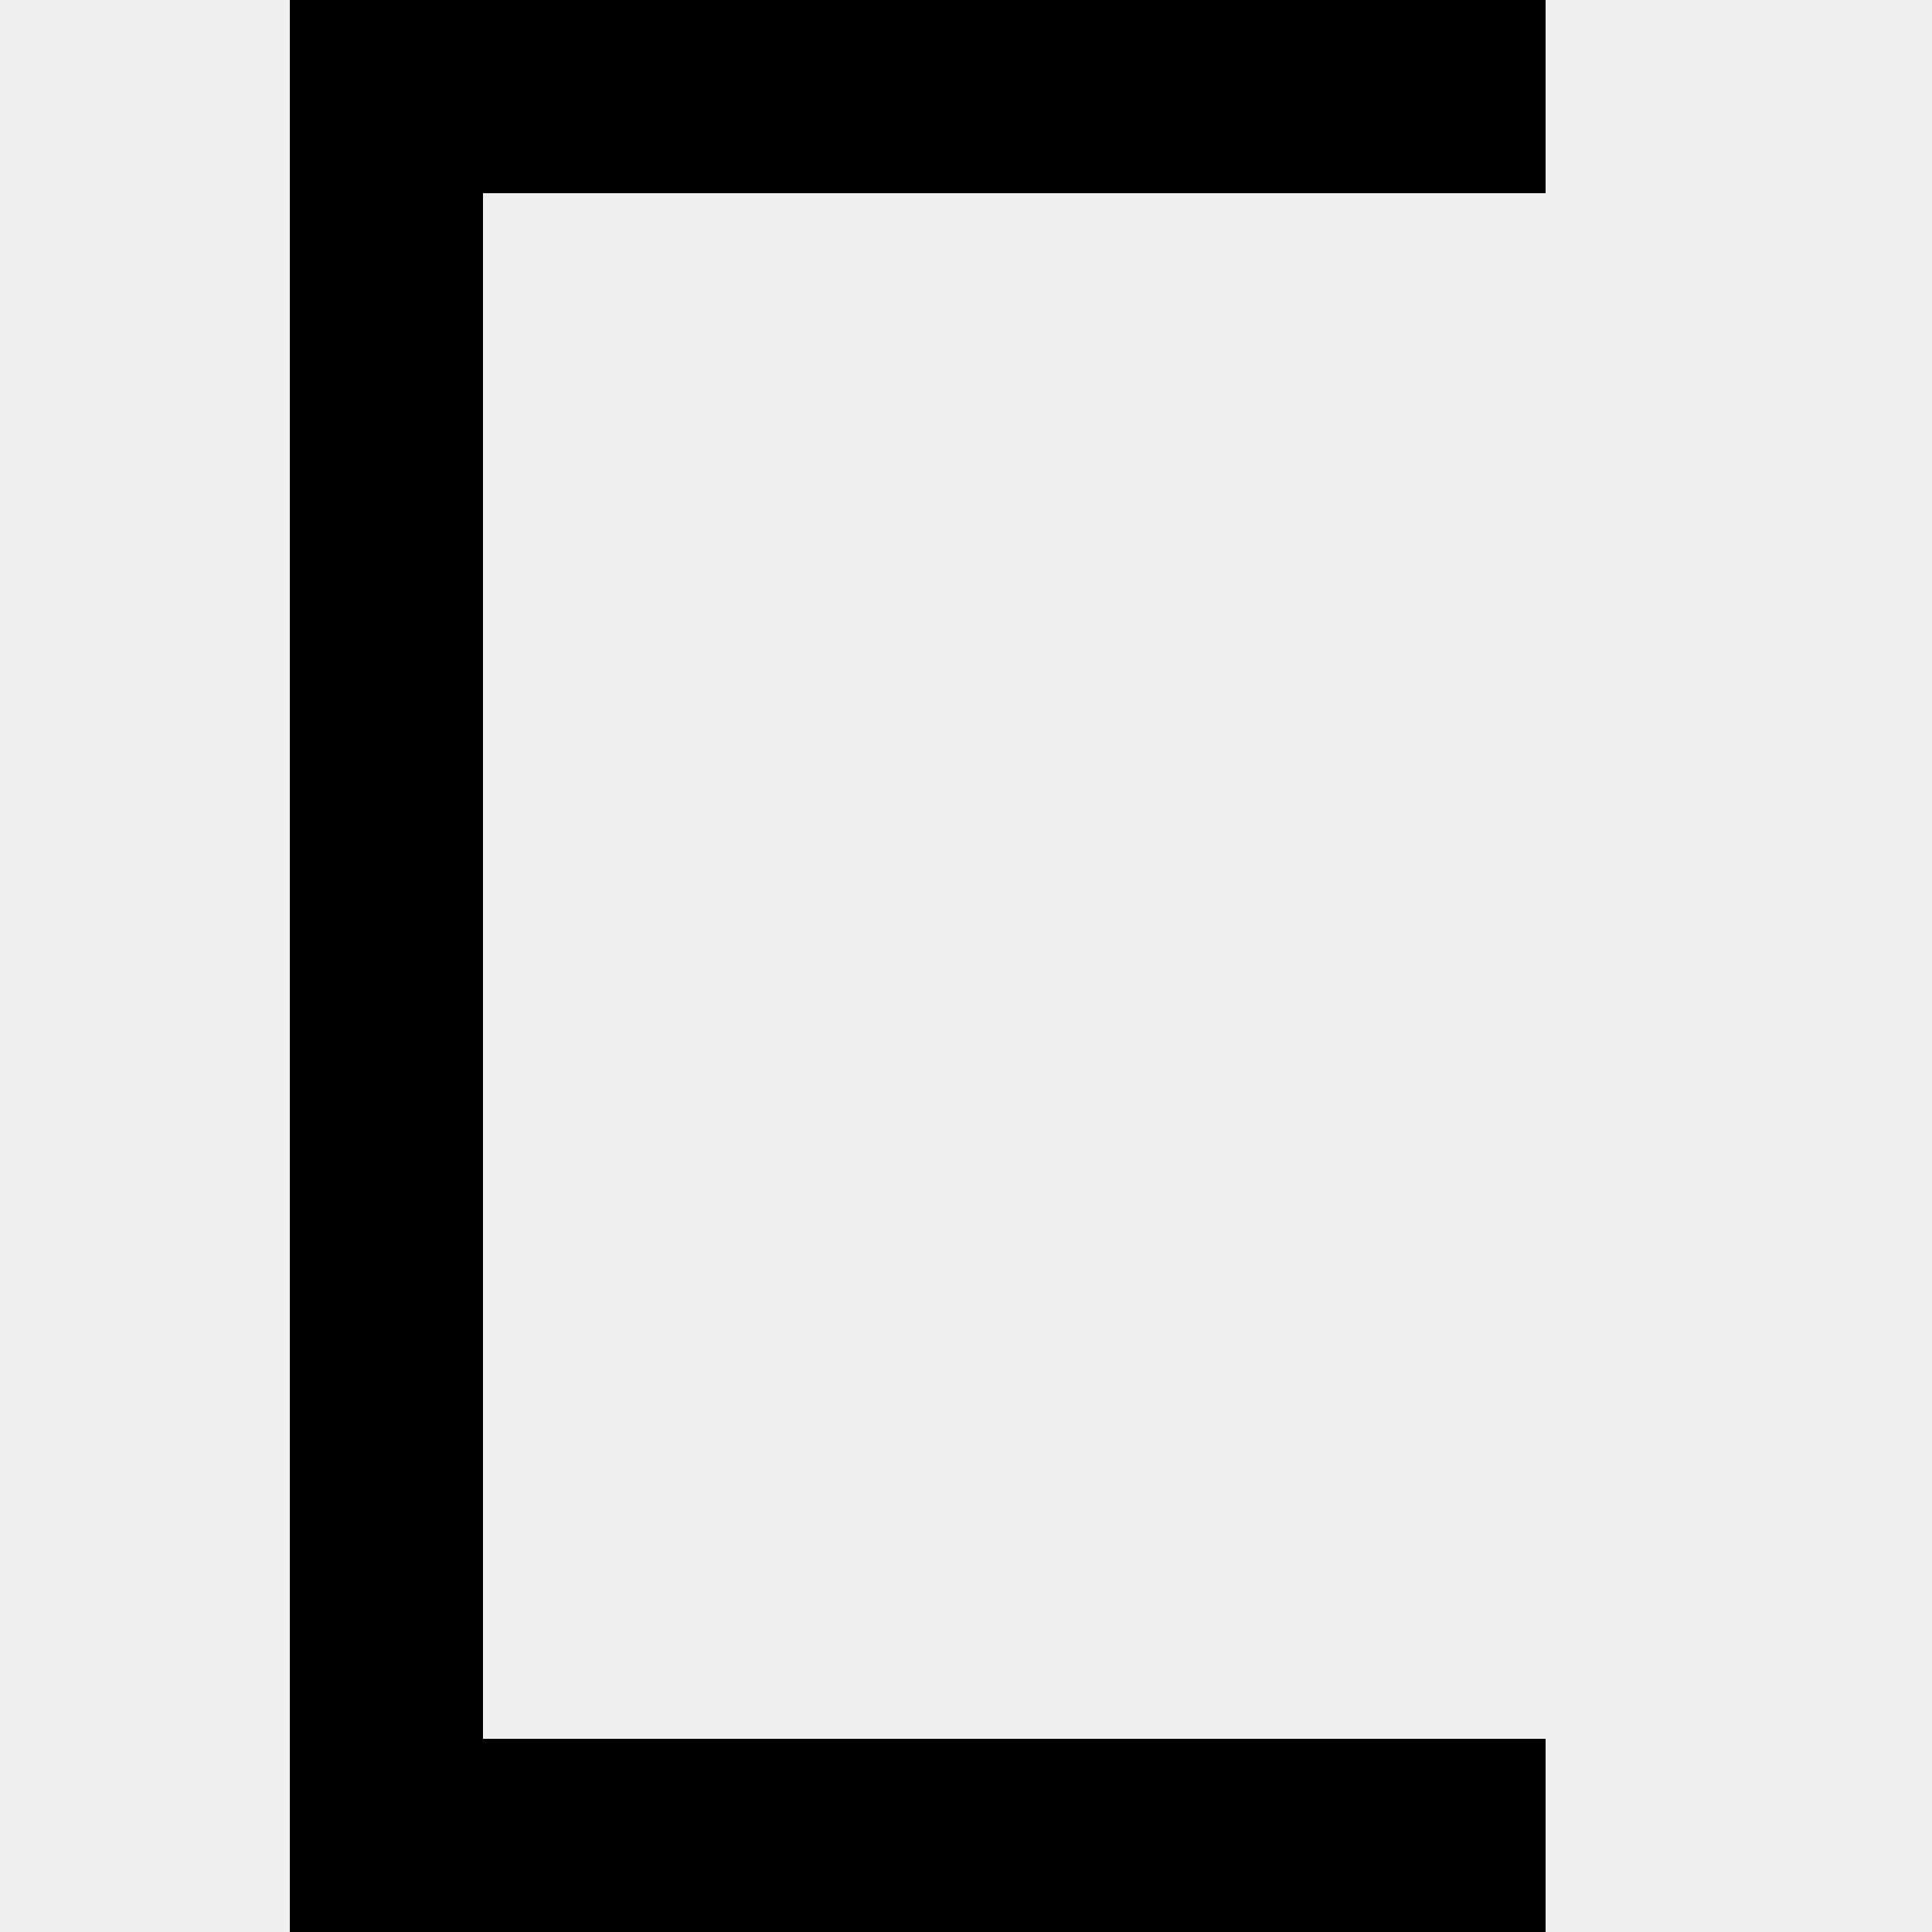
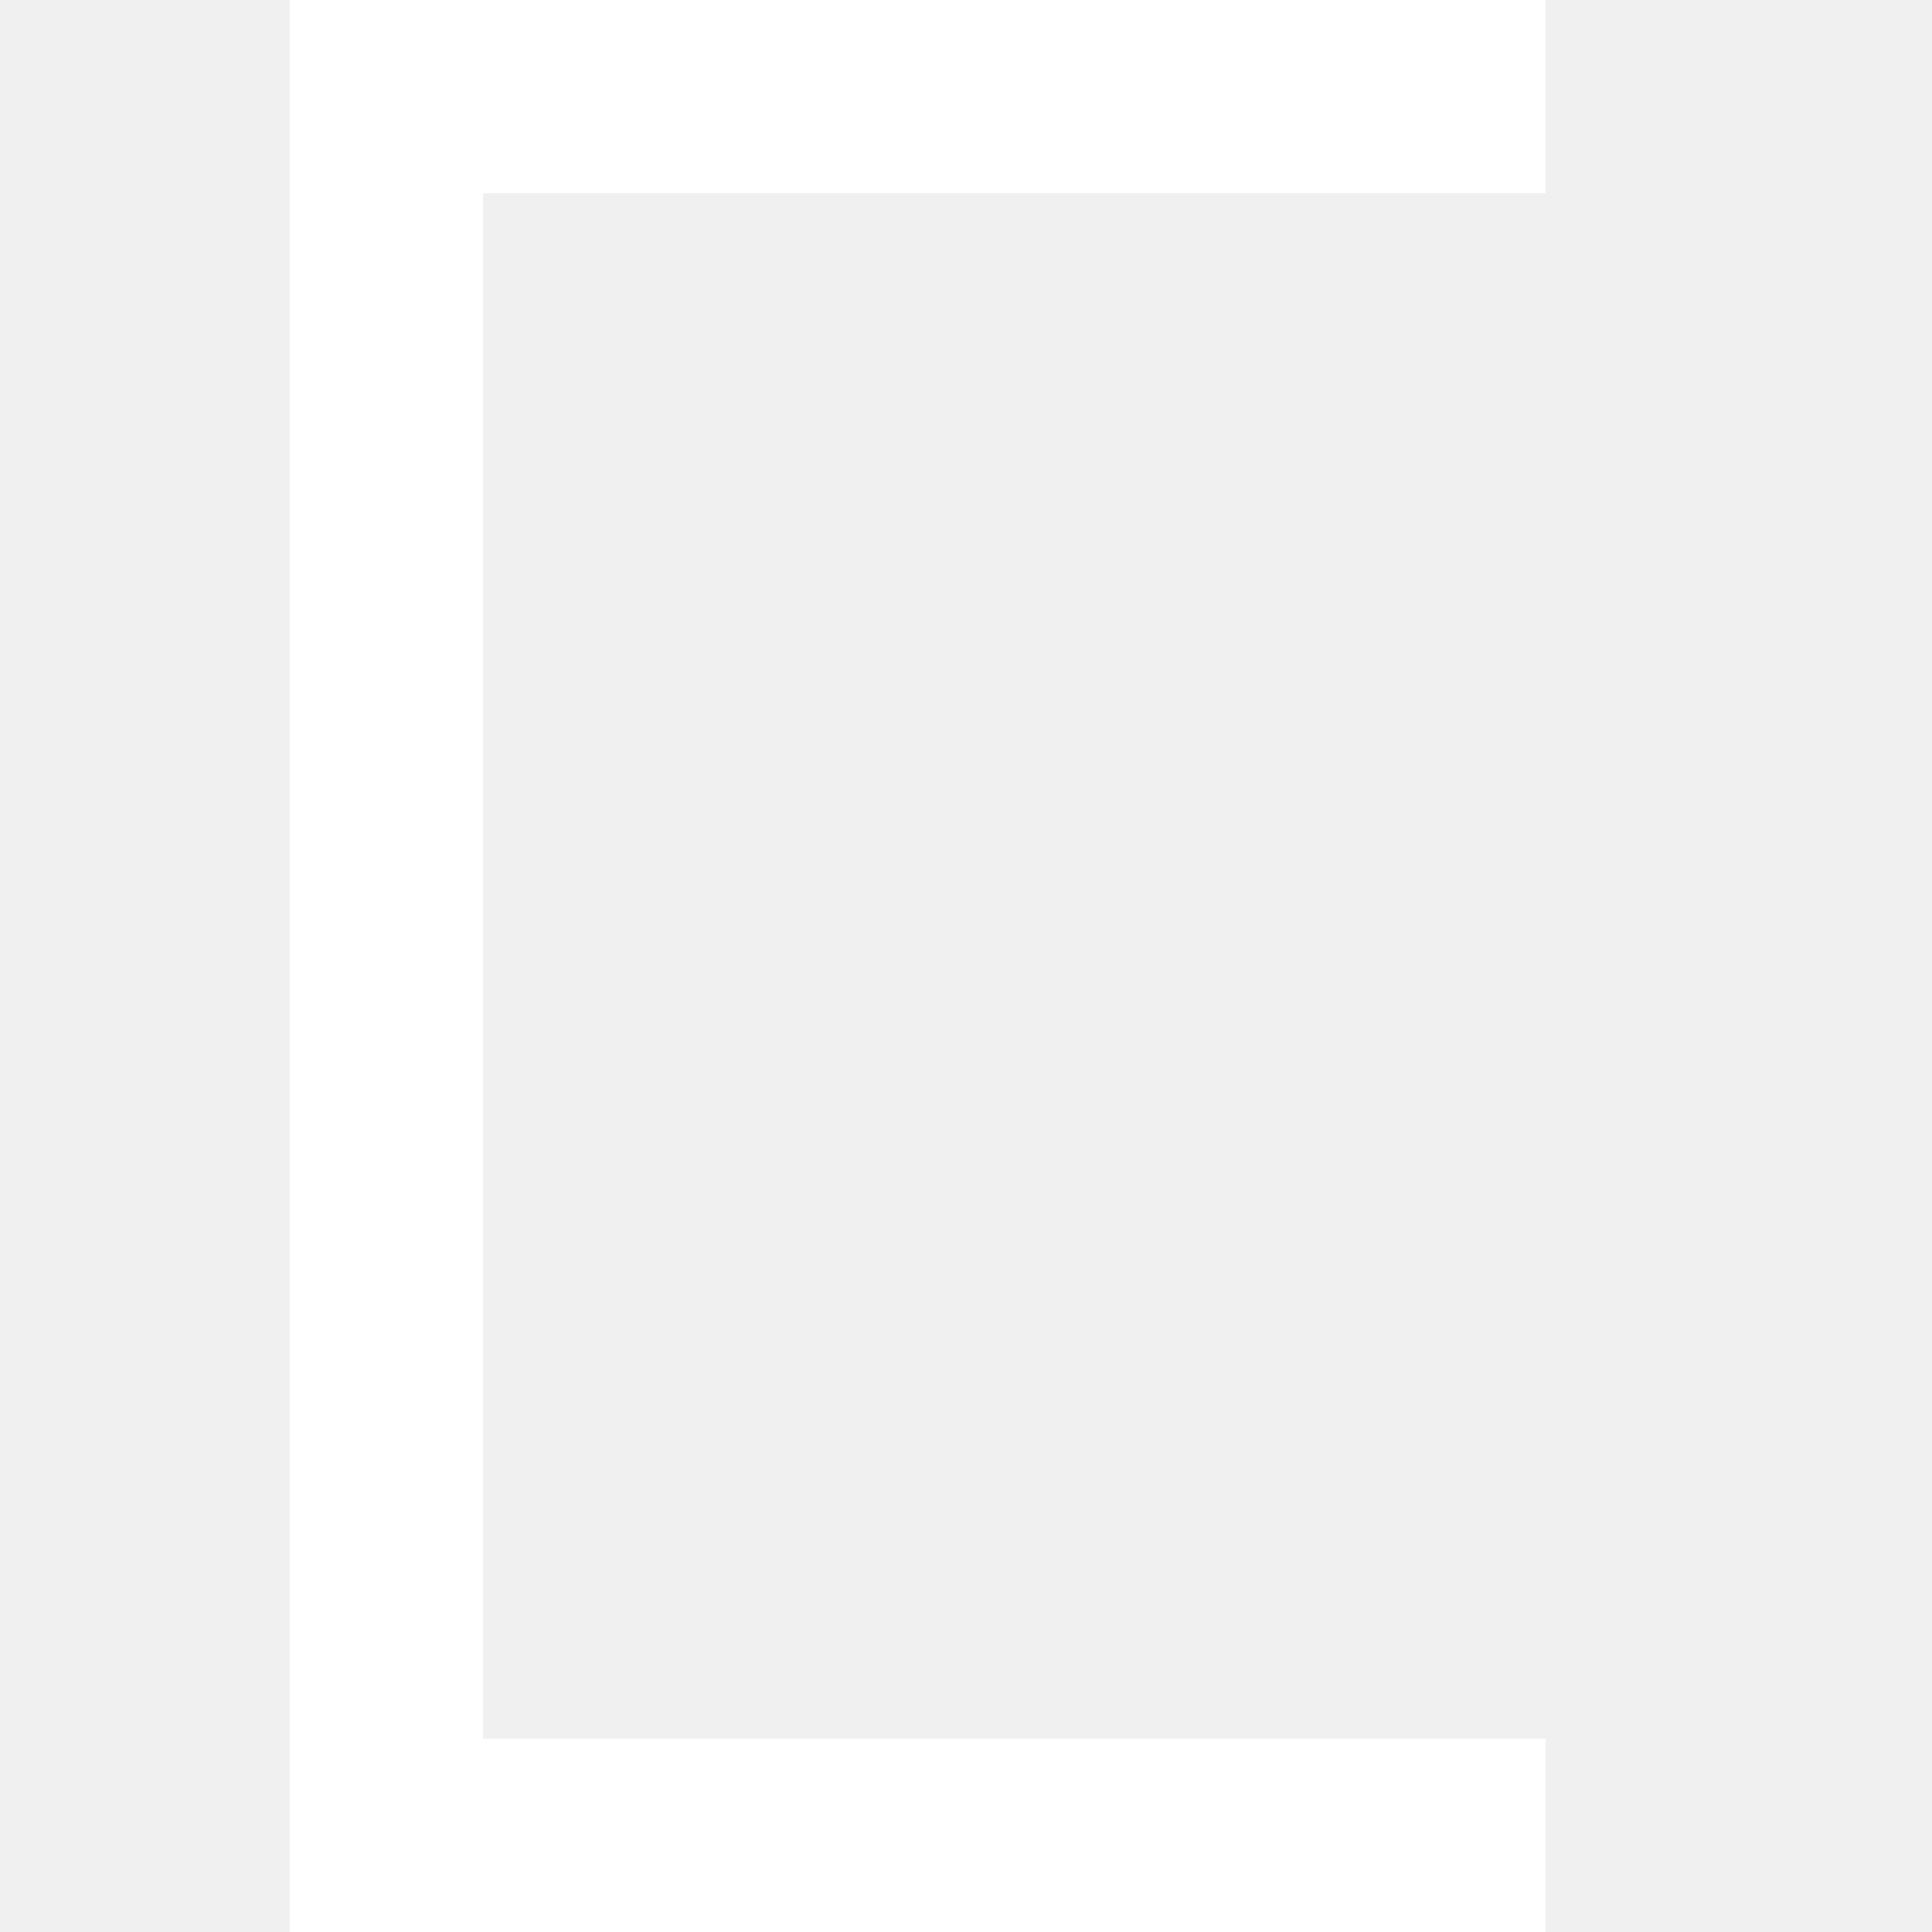
<svg xmlns="http://www.w3.org/2000/svg" width="100" height="100">
-   <line x1="20" y1="5" x2="80" y2="5" stroke="black" stroke-width="10" />
-   <line x1="20" y1="95" x2="80" y2="95" stroke="black" stroke-width="10" />
-   <line x1="20" y1="0" x2="20" y2="100" stroke="black" stroke-width="10" />
+   <line x1="20" y1="5" x2="80" y2="5" stroke="white" stroke-width="10" />
+   <line x1="20" y1="95" x2="80" y2="95" stroke="white" stroke-width="10" />
+   <line x1="20" y1="0" x2="20" y2="100" stroke="white" stroke-width="10" />
</svg>
